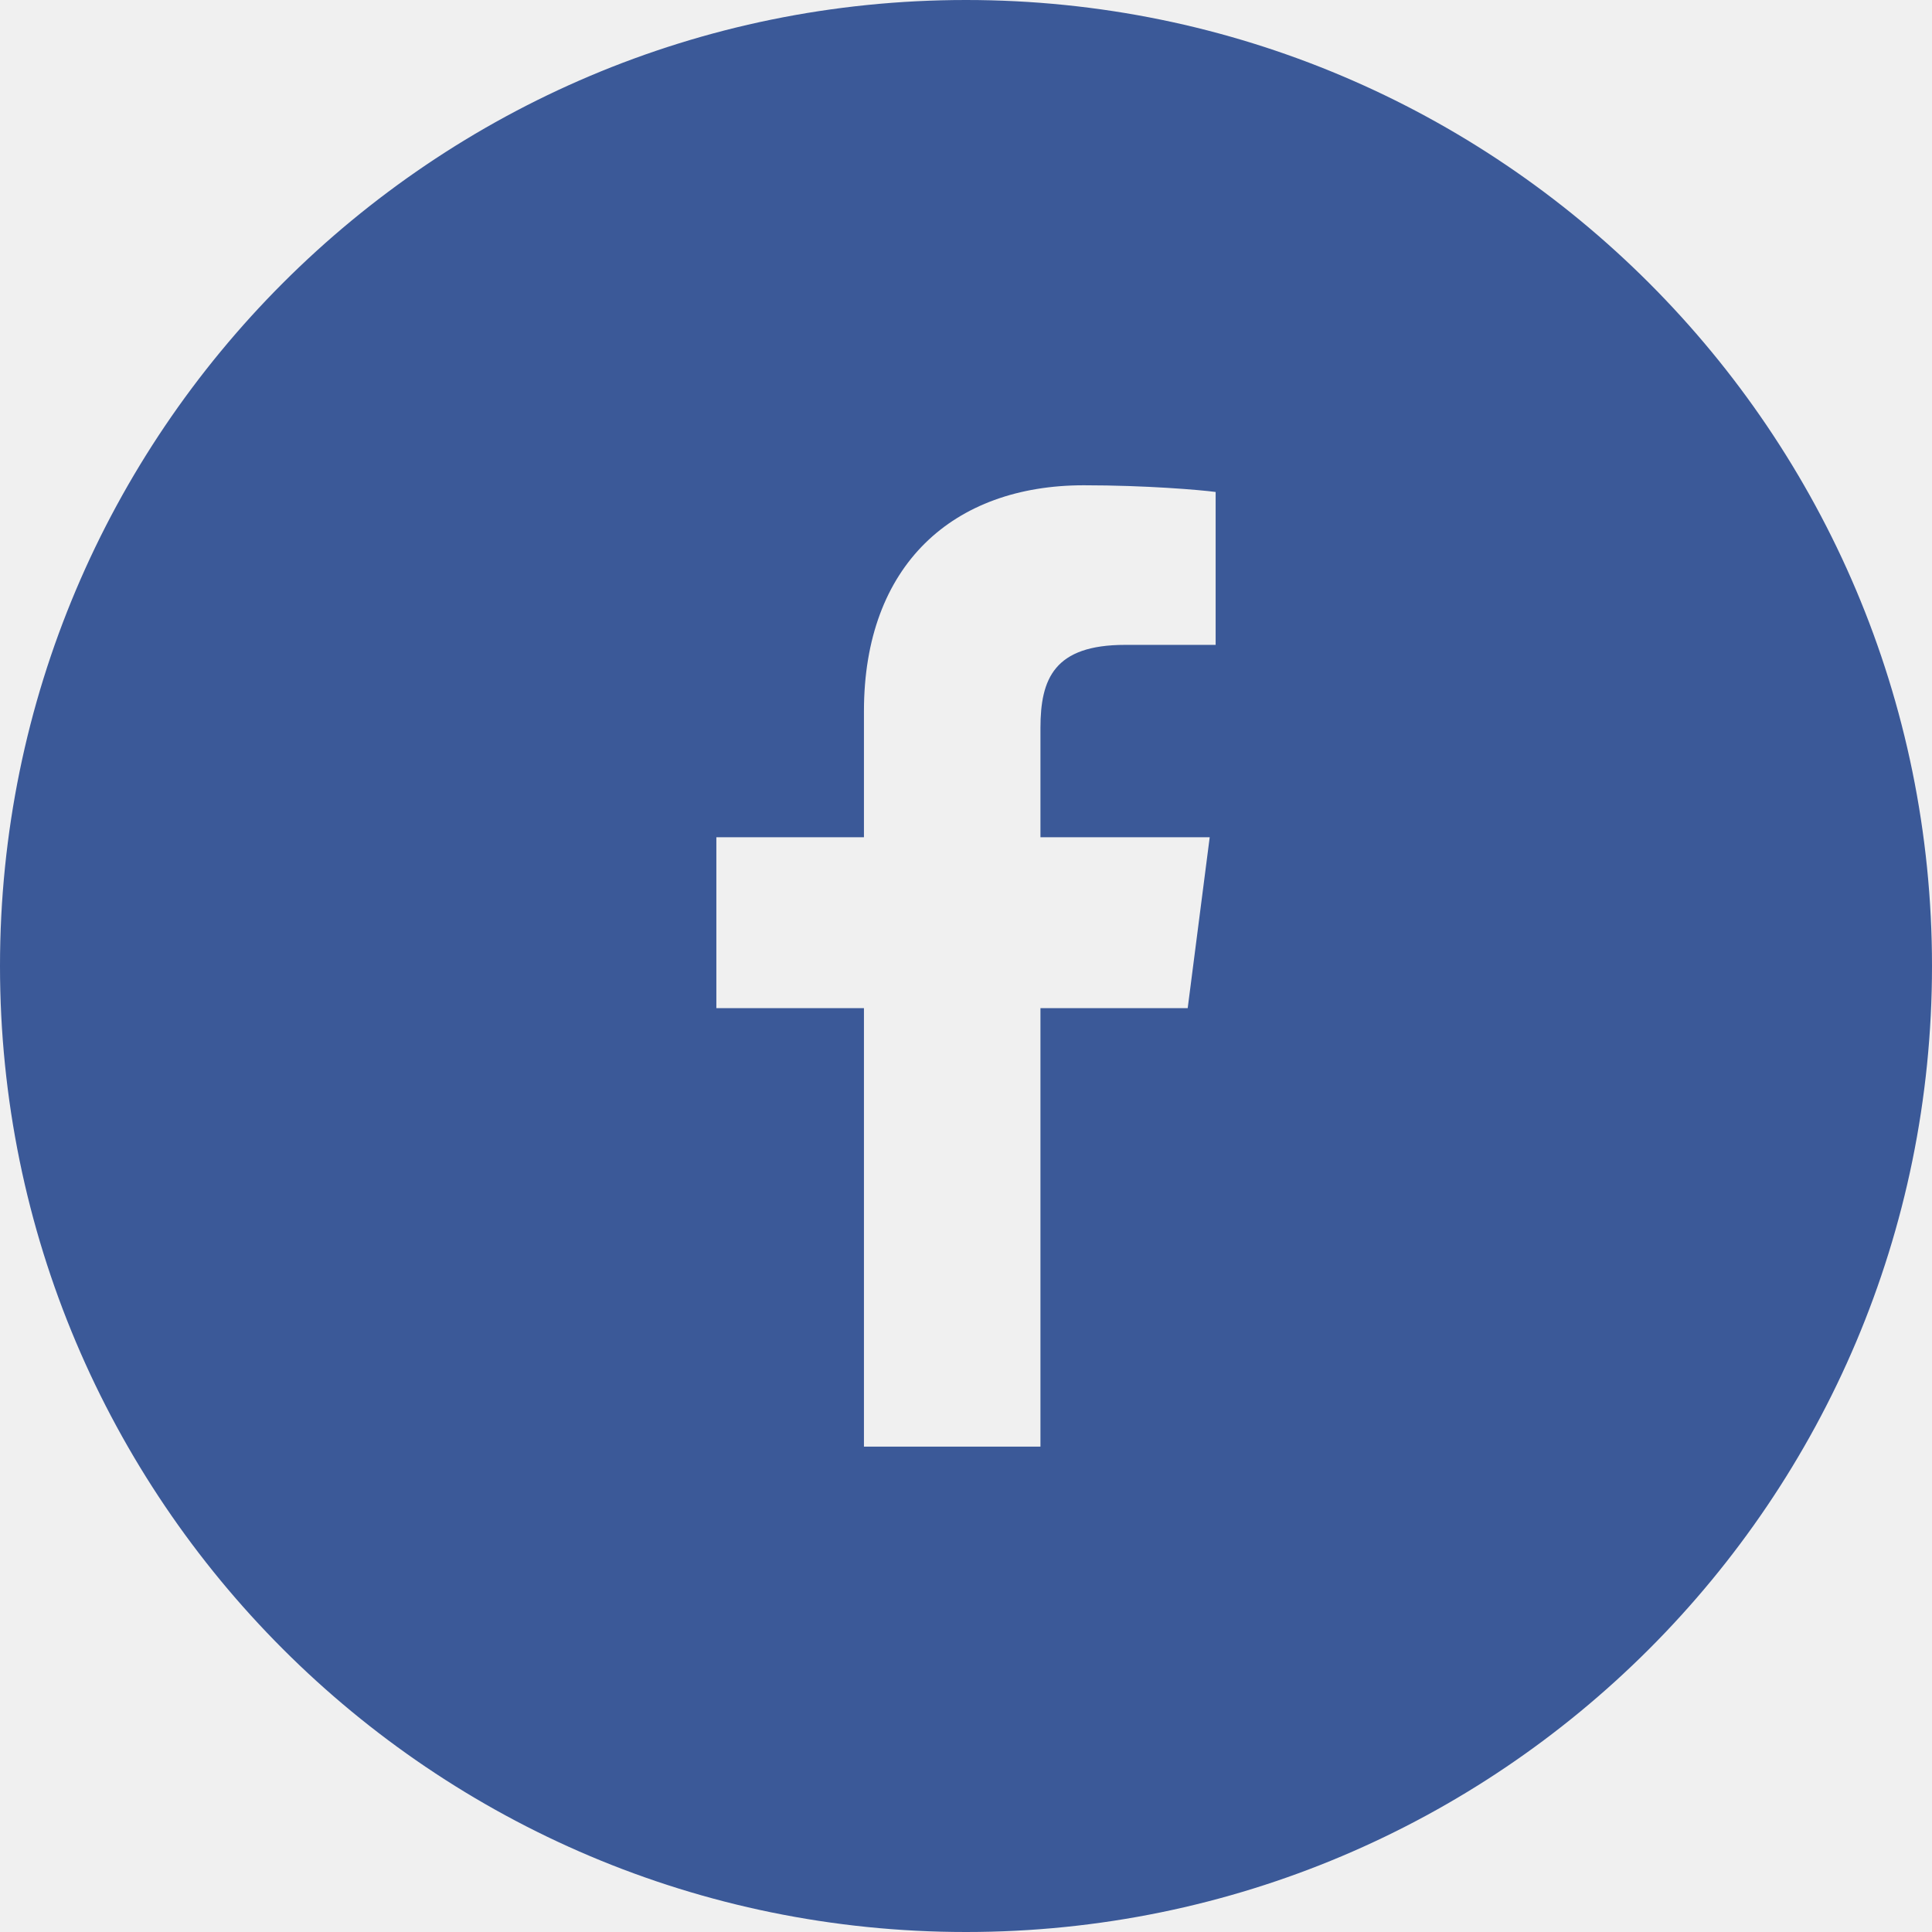
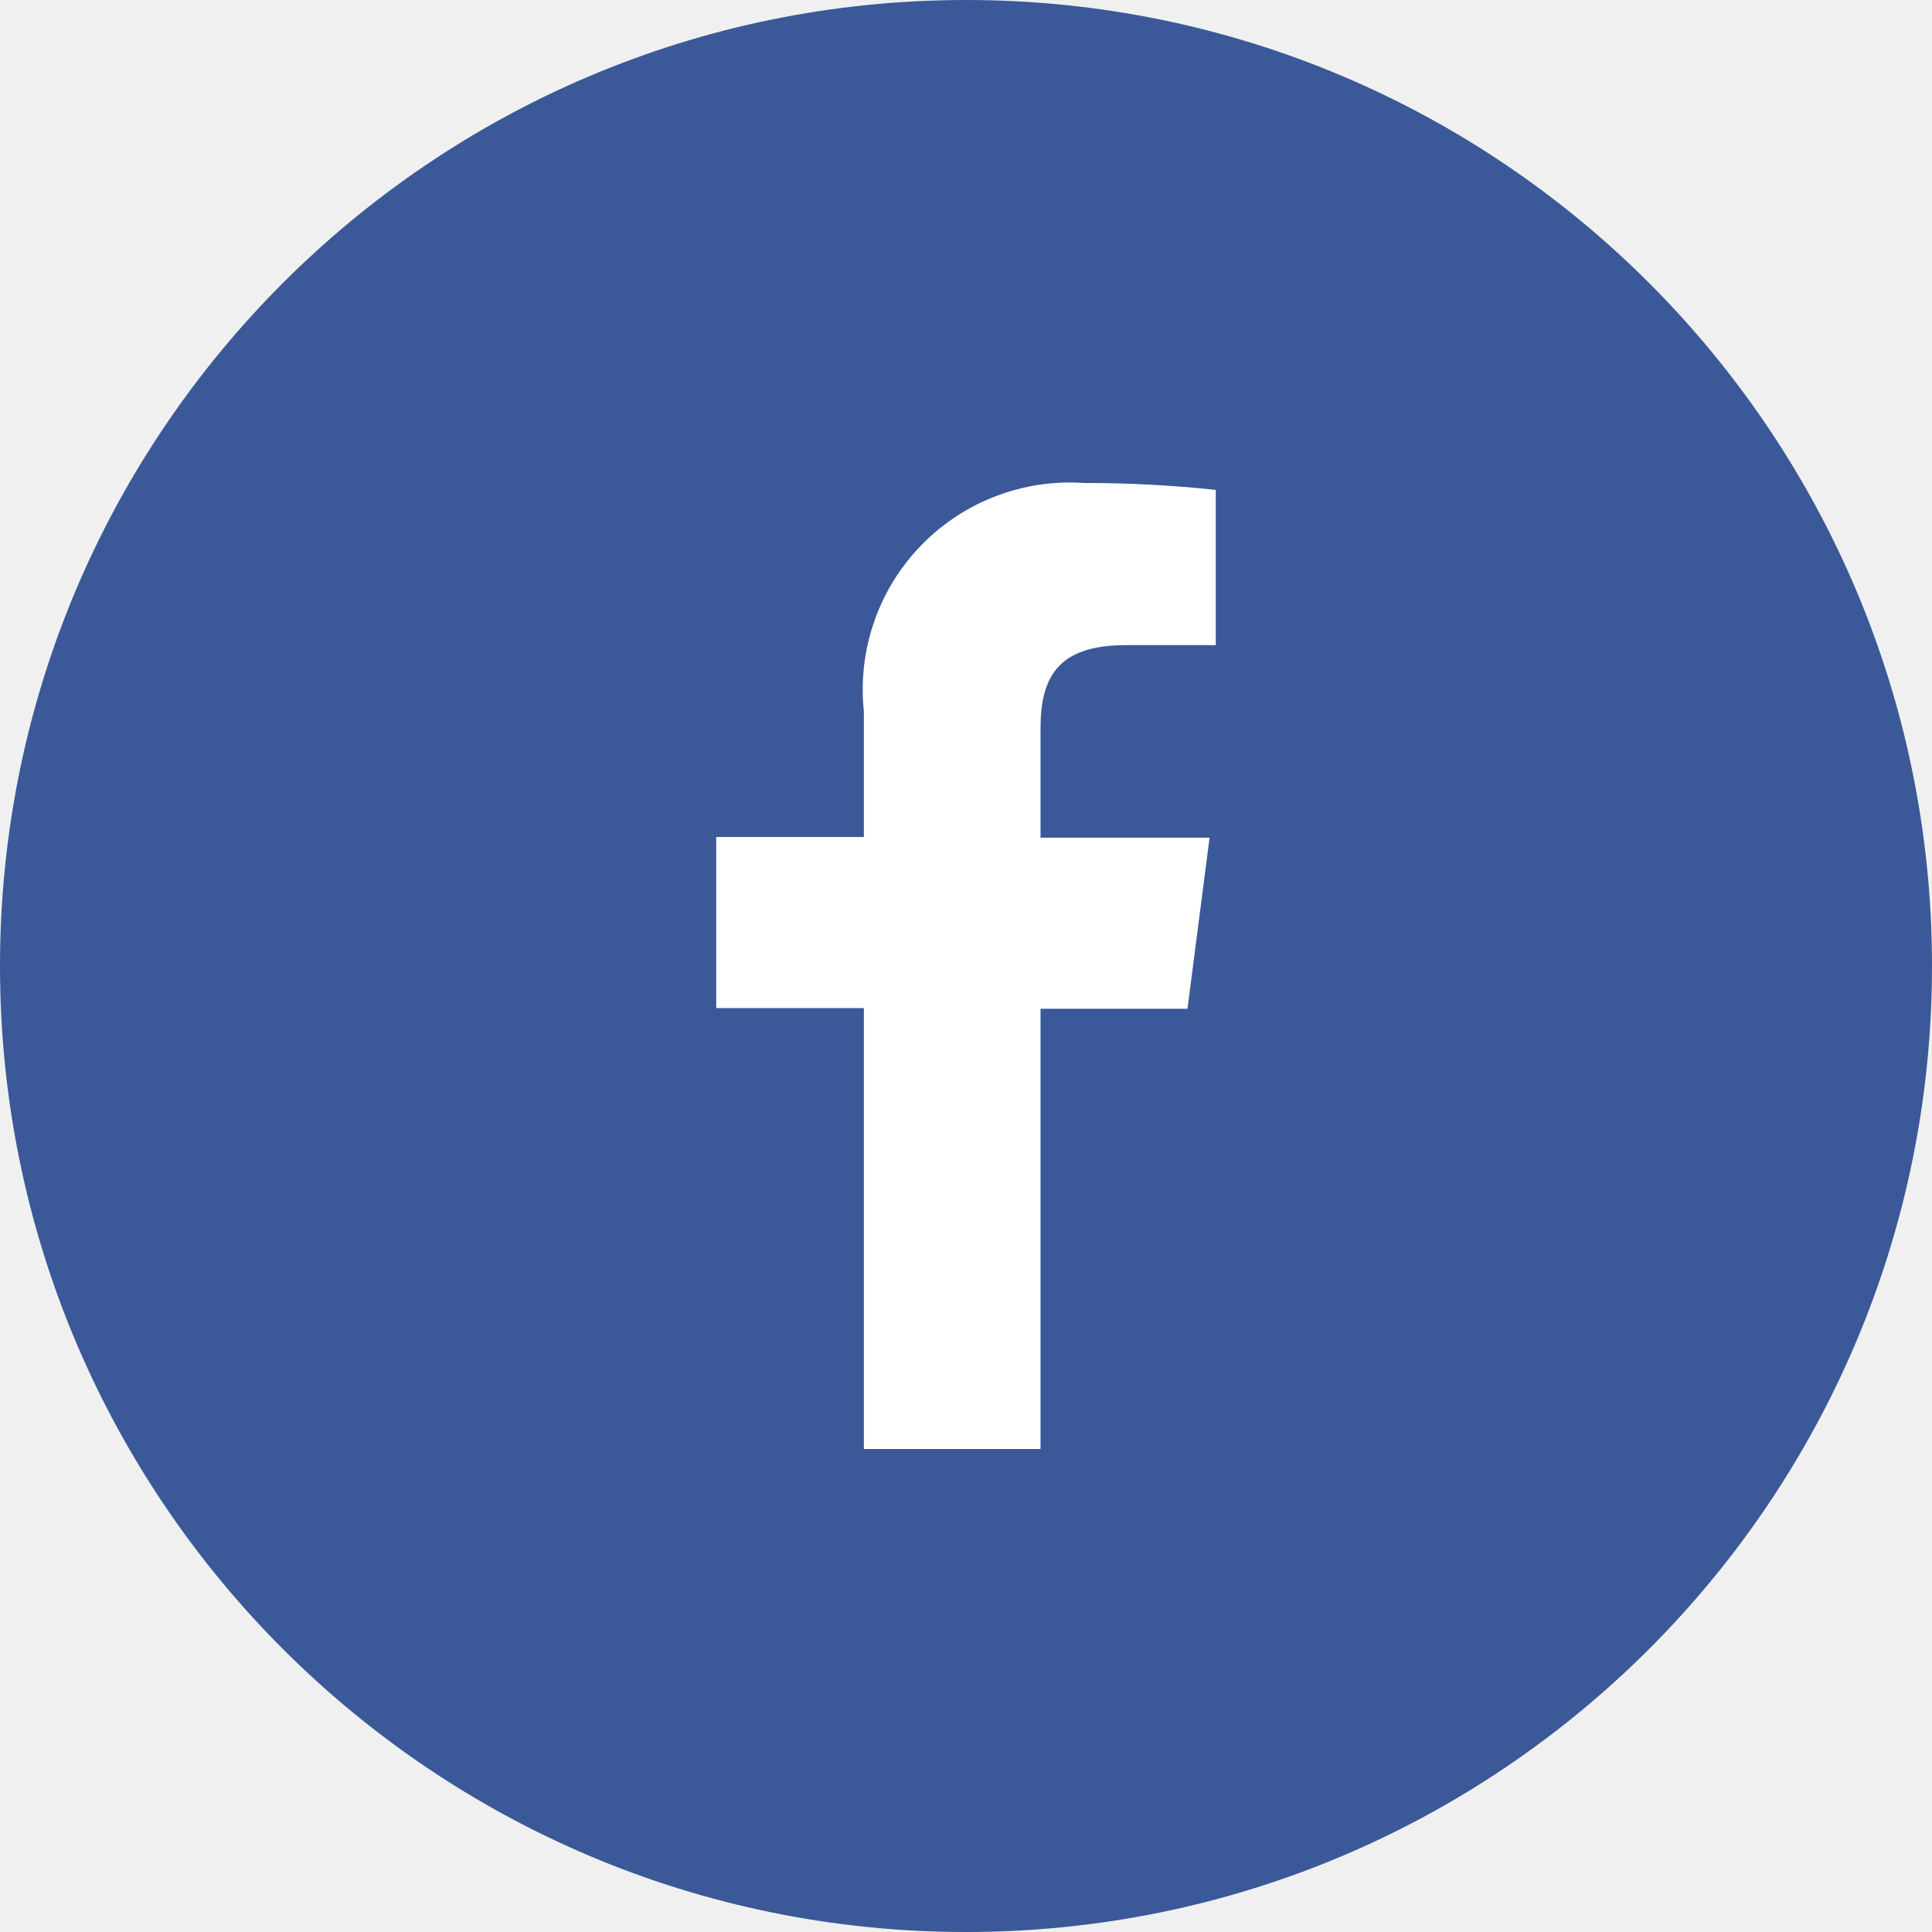
- <svg xmlns="http://www.w3.org/2000/svg" xmlns:xlink="http://www.w3.org/1999/xlink" width="28" height="28" viewBox="0 0 28 28">
+ <svg xmlns="http://www.w3.org/2000/svg" width="28" height="28" viewBox="0 0 28 28">
  <defs>
-     <path id="a" d="M0 0h28v28H0z" />
+     <style type="text/css">.st0{fill:#3B5998;}</style>
  </defs>
-   <g fill="none" fill-rule="evenodd">
-     <mask id="b" fill="#fff">
-       <use xlink:href="#a" />
-     </mask>
-     <path fill="#3B5998" d="M17.618 9.346h-1.312c-1.028 0-1.227.49-1.227 1.206v1.582h2.453l-.319 2.477h-2.134v6.355h-2.558v-6.355h-2.139v-2.477h2.139v-1.827c0-2.12 1.294-3.274 3.186-3.274.905 0 1.684.067 1.911.097v2.216zM14 0C6.268 0 0 6.27 0 14c0 7.733 6.268 14 14 14s14-6.267 14-14c0-7.73-6.268-14-14-14z" mask="url(#b)" />
-   </g>
+   <circle class="st0" cx="14" cy="14" r="14" />
+   <path d="M17.62,9.35H16.31c-1,0-1.23.49-1.23,1.21v1.58h2.45l-.32,2.48H15.08V21H12.52V14.61H10.38V12.13h2.14V10.31A3,3,0,0,1,15.71,7a17.65,17.65,0,0,1,1.91.1Z" style="fill:#fff" />
</svg>
